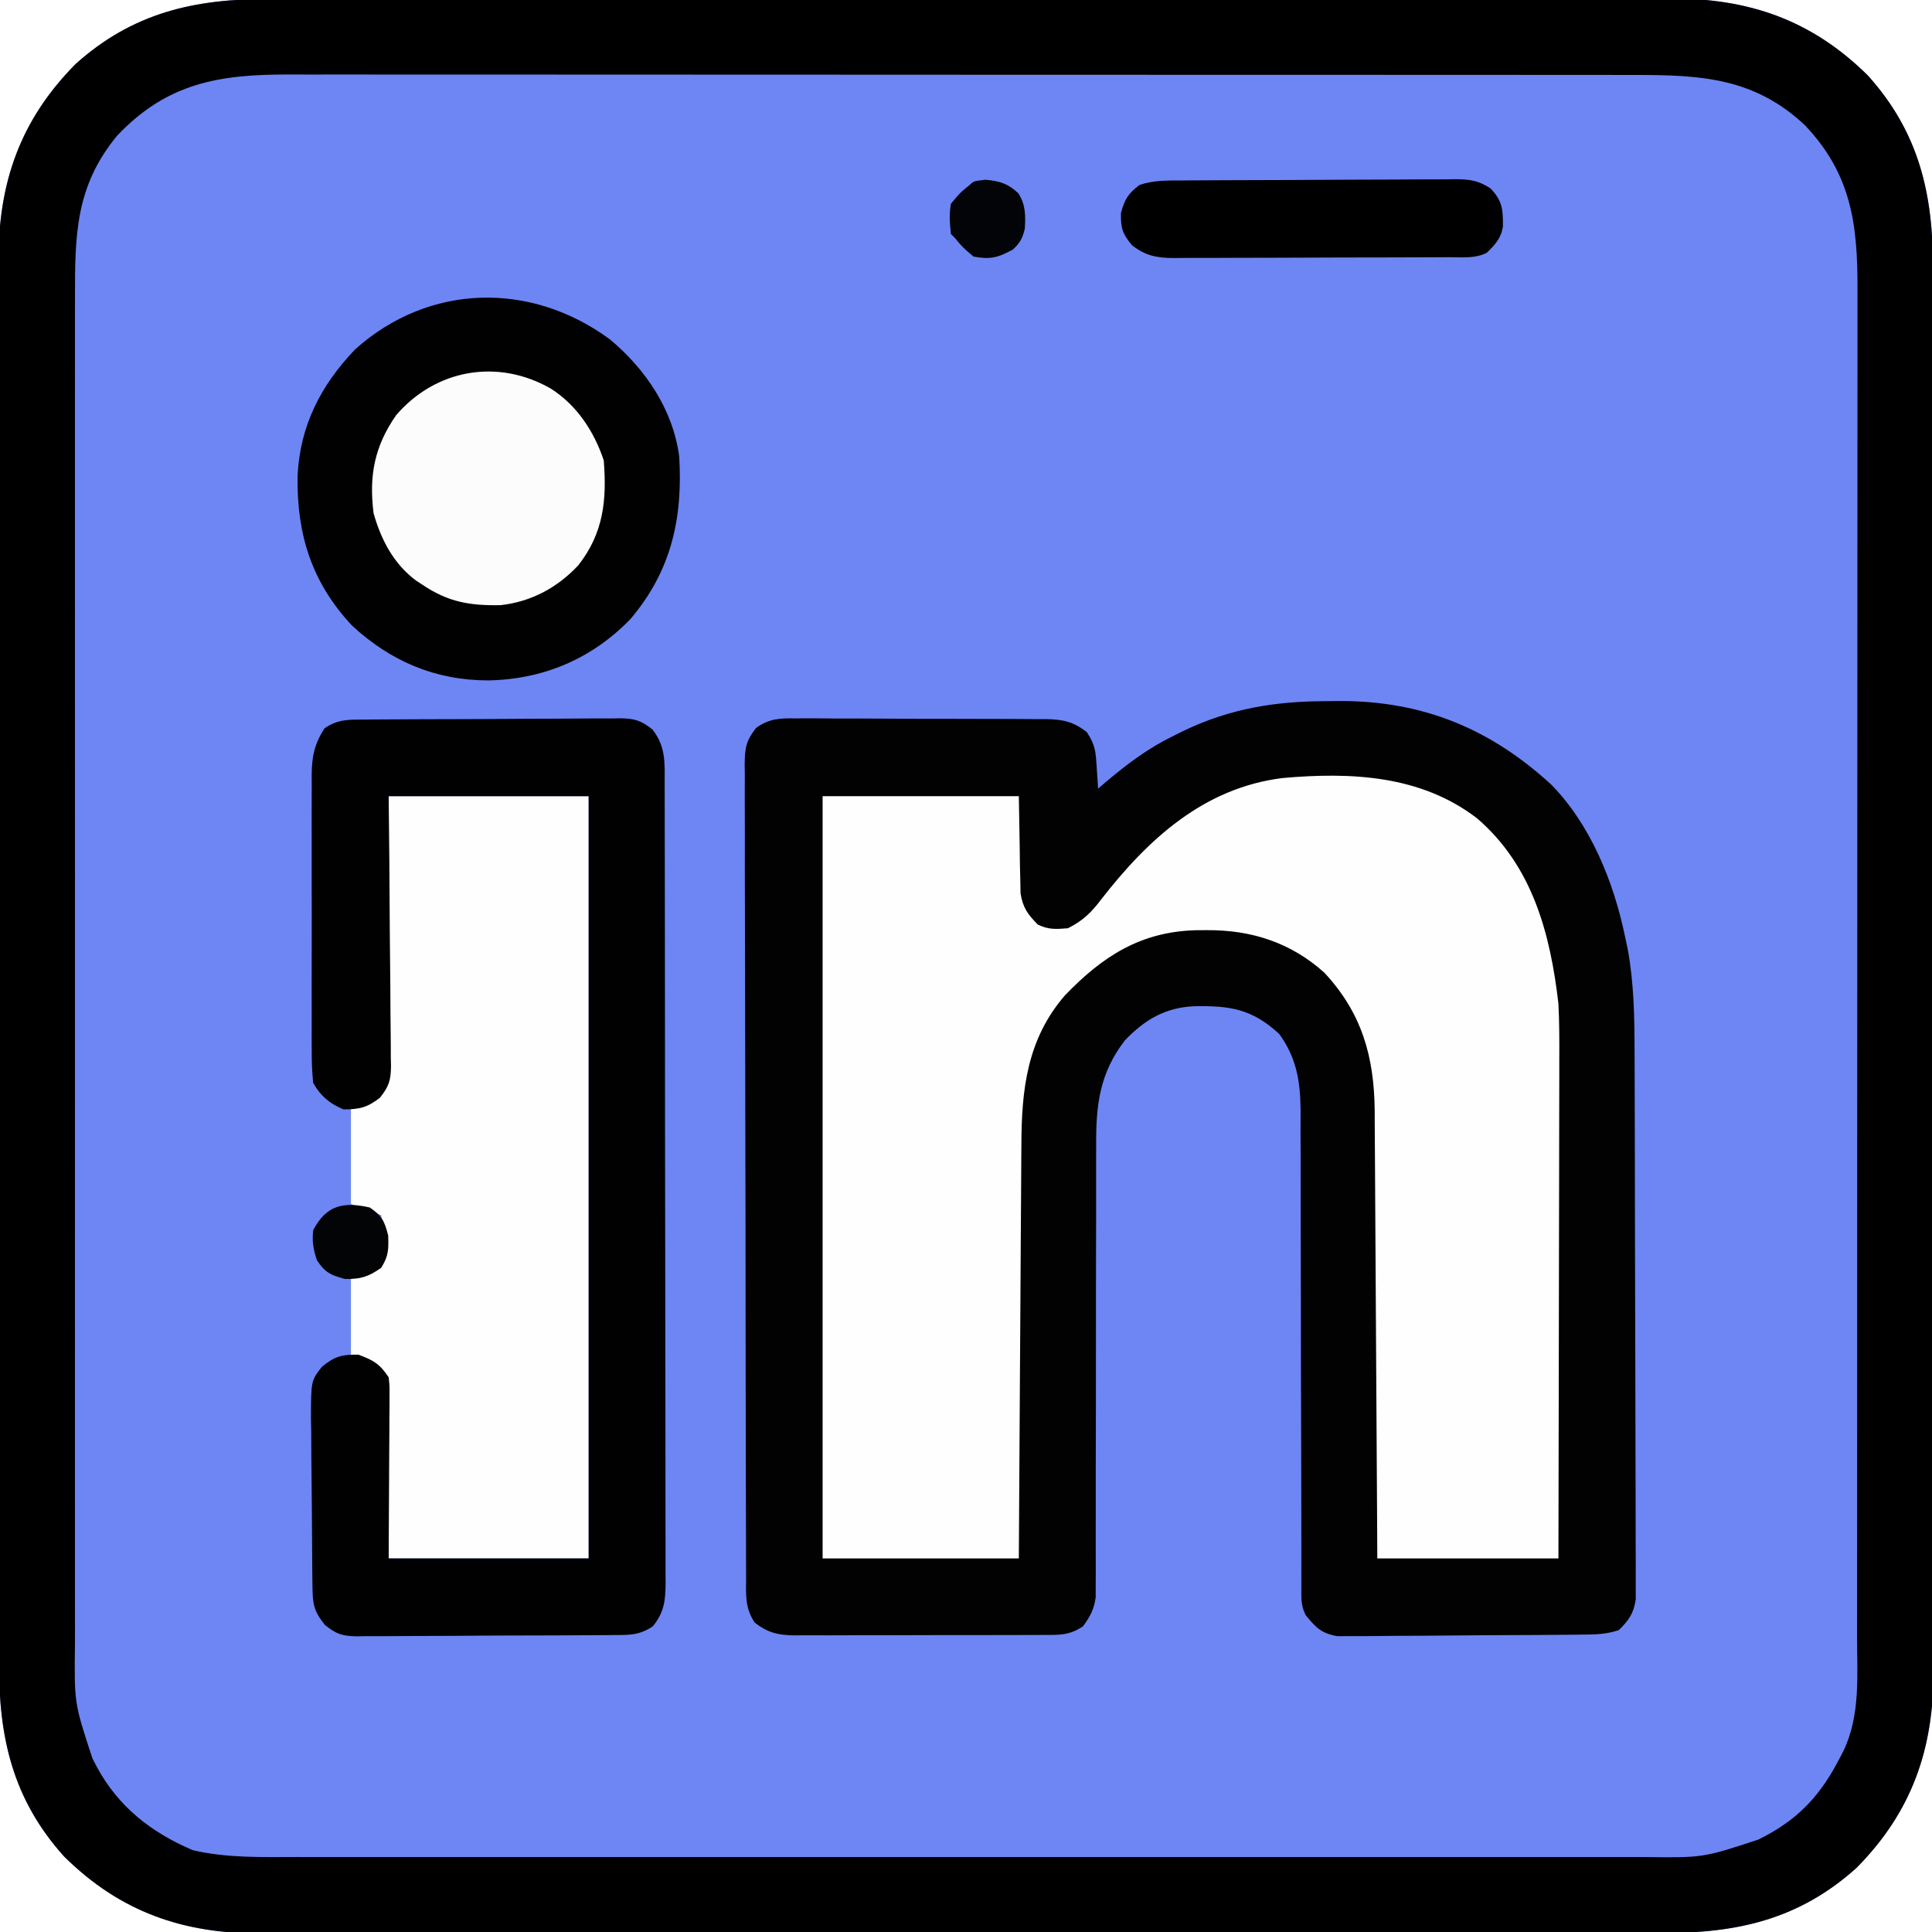
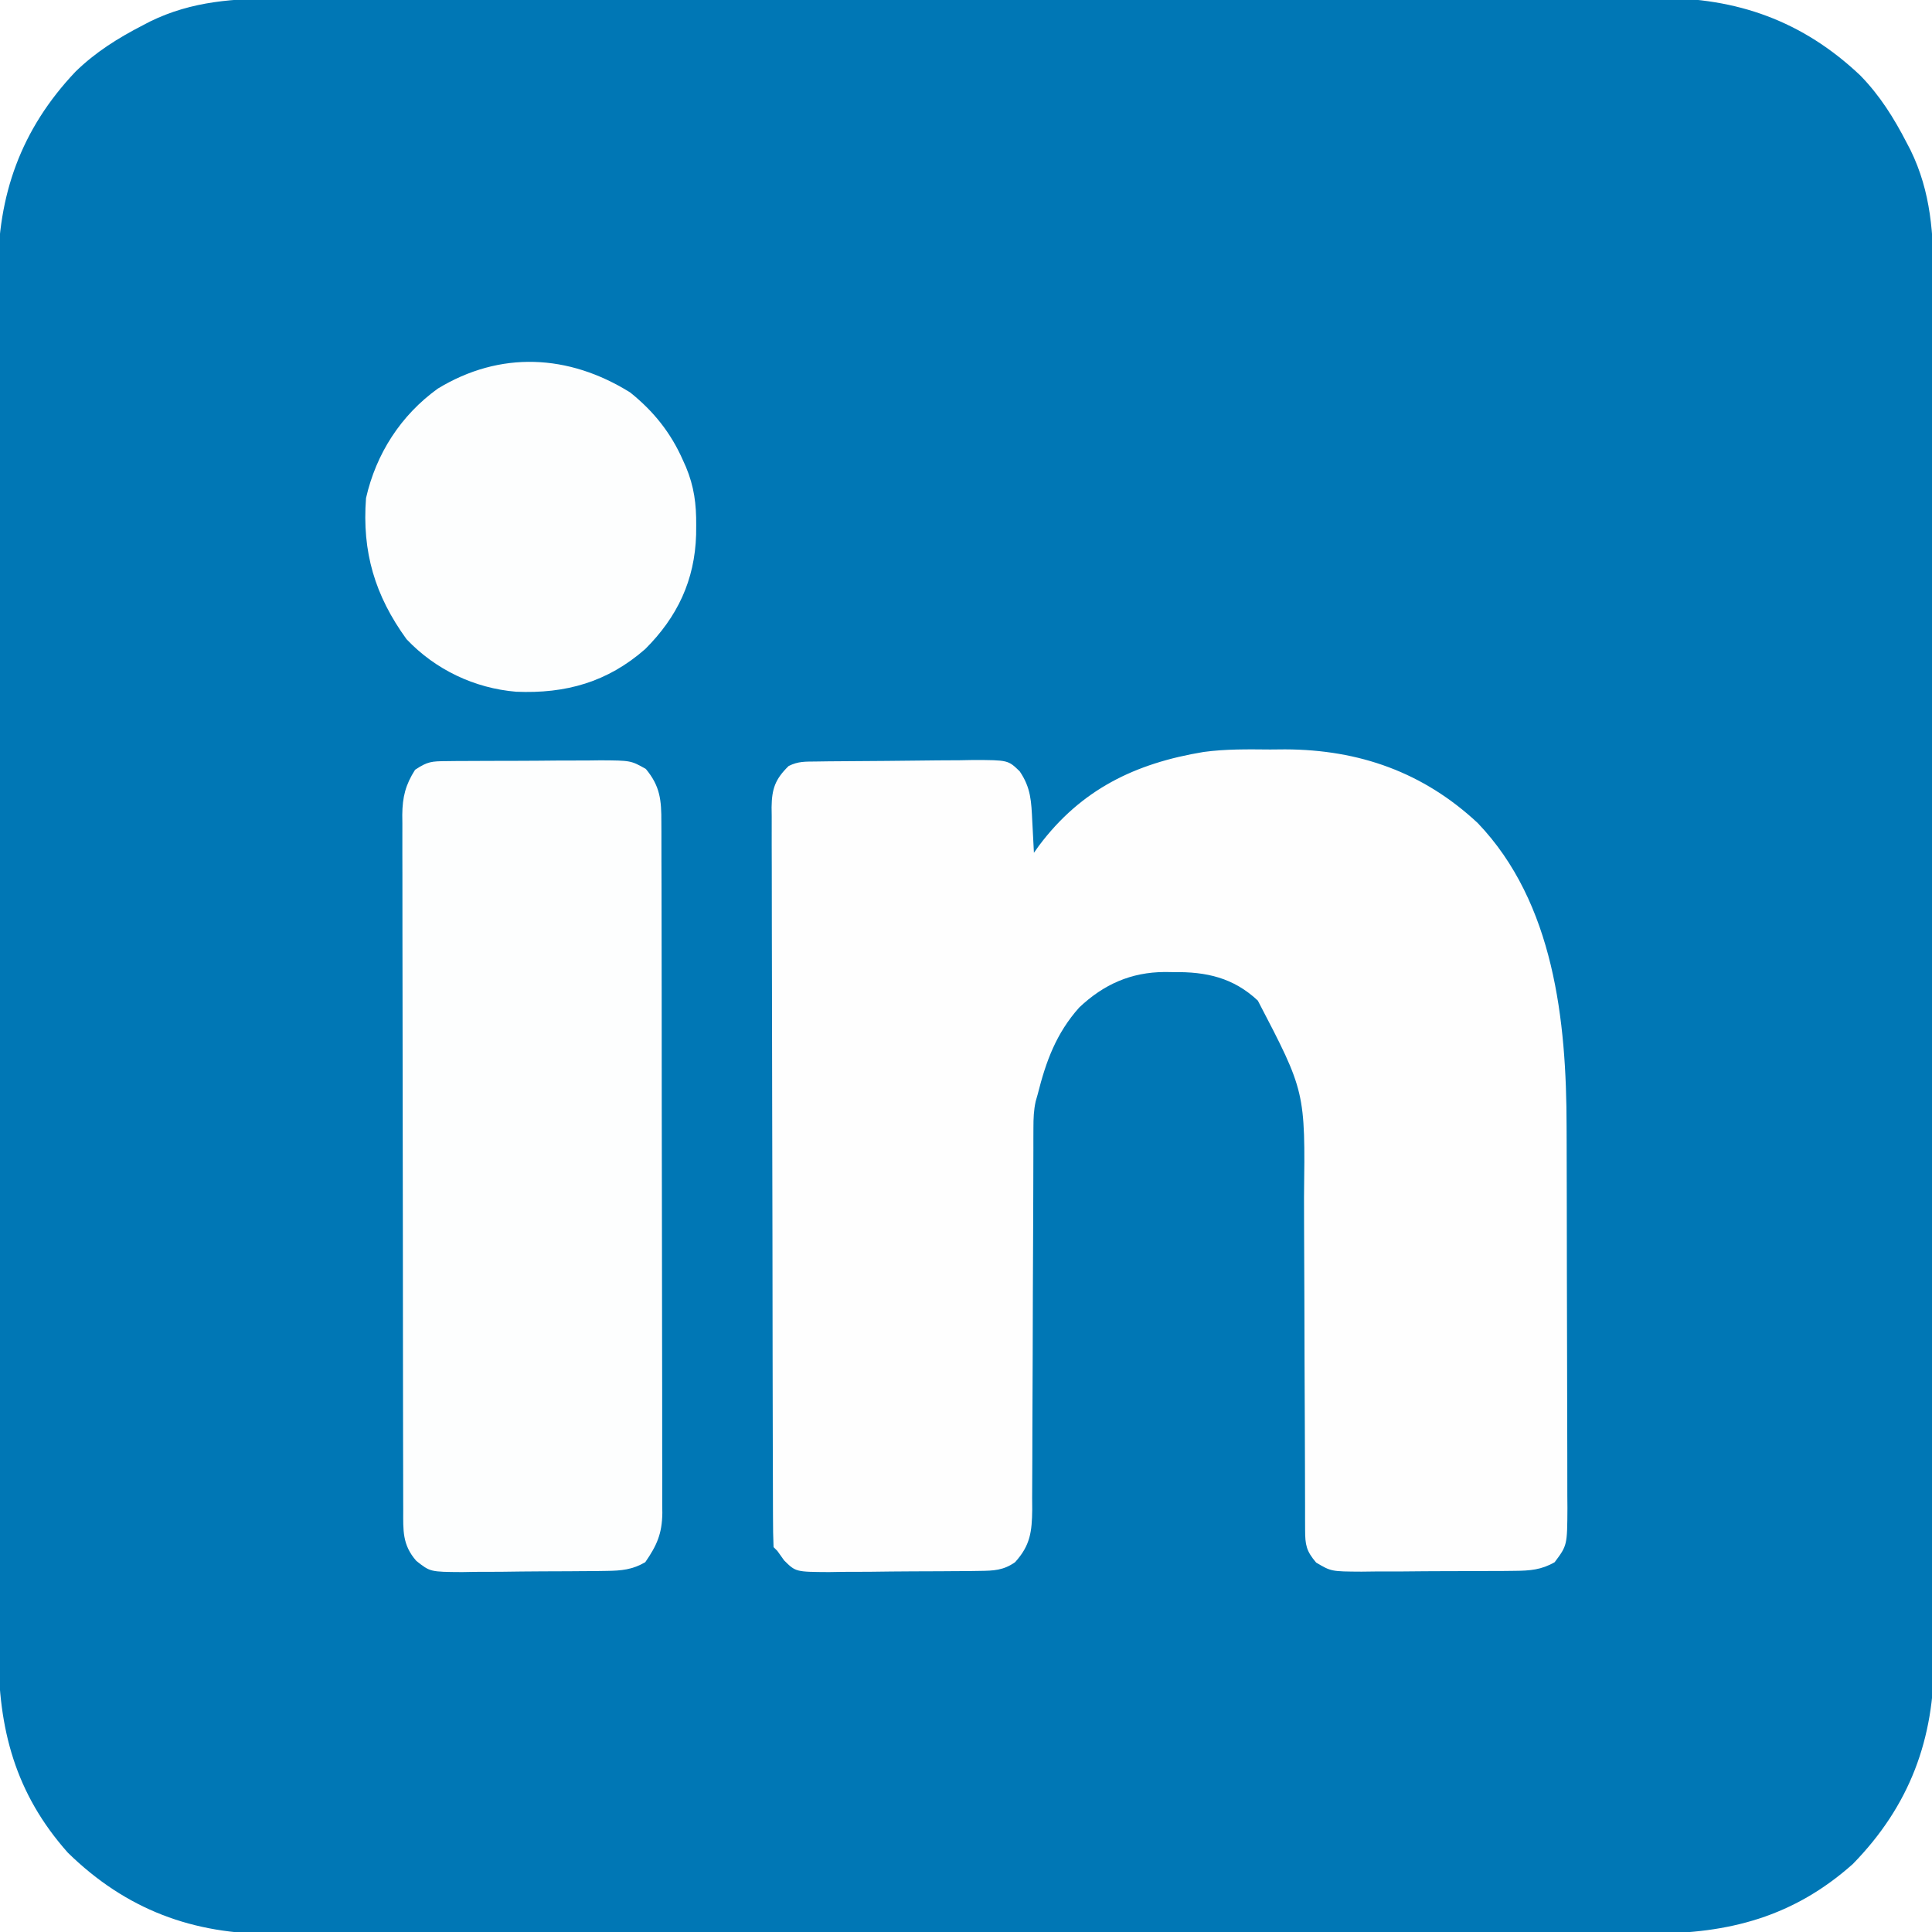
<svg xmlns="http://www.w3.org/2000/svg" version="1.1" width="512" height="512">
-   <path d="M0 0 C1.657 -0.003 3.315 -0.007 4.972 -0.012 C9.512 -0.022 14.052 -0.02 18.592 -0.015 C23.494 -0.013 28.396 -0.022 33.298 -0.029 C42.896 -0.042 52.494 -0.044 62.092 -0.042 C69.895 -0.04 77.698 -0.042 85.501 -0.046 C86.612 -0.046 87.723 -0.047 88.867 -0.048 C91.125 -0.049 93.382 -0.05 95.639 -0.051 C116.802 -0.062 137.965 -0.06 159.128 -0.054 C178.48 -0.049 197.832 -0.06 217.184 -0.079 C237.064 -0.098 256.943 -0.107 276.823 -0.103 C287.98 -0.101 299.137 -0.103 310.295 -0.118 C319.793 -0.13 329.292 -0.131 338.791 -0.119 C343.635 -0.113 348.479 -0.112 353.323 -0.124 C357.762 -0.135 362.202 -0.132 366.641 -0.118 C368.242 -0.115 369.843 -0.117 371.444 -0.125 C392.169 -0.222 408.856 5.548 423.737 20.261 C437.373 35.409 441.049 51.787 440.998 71.524 C441.001 73.181 441.005 74.838 441.009 76.496 C441.02 81.036 441.017 85.576 441.013 90.116 C441.011 95.018 441.02 99.92 441.027 104.822 C441.04 114.42 441.042 124.018 441.039 133.616 C441.038 141.419 441.039 149.222 441.044 157.024 C441.044 158.136 441.045 159.247 441.045 160.391 C441.047 162.648 441.048 164.905 441.049 167.163 C441.06 188.326 441.058 209.489 441.052 230.652 C441.046 250.004 441.058 269.356 441.077 288.708 C441.096 308.587 441.104 328.467 441.101 348.346 C441.099 359.504 441.101 370.661 441.115 381.818 C441.127 391.317 441.129 400.816 441.117 410.315 C441.111 415.159 441.11 420.002 441.122 424.846 C441.132 429.286 441.129 433.725 441.115 438.165 C441.113 439.766 441.115 441.367 441.123 442.967 C441.22 463.693 435.449 480.38 420.737 495.261 C405.589 508.896 389.211 512.572 369.474 512.521 C367.817 512.524 366.159 512.528 364.502 512.533 C359.962 512.543 355.422 512.541 350.882 512.537 C345.98 512.534 341.078 512.543 336.176 512.551 C326.578 512.564 316.98 512.565 307.382 512.563 C299.579 512.561 291.776 512.563 283.973 512.567 C282.862 512.568 281.751 512.568 280.606 512.569 C278.349 512.57 276.092 512.571 273.835 512.573 C252.672 512.584 231.509 512.581 210.346 512.575 C190.994 512.57 171.642 512.581 152.29 512.6 C132.41 512.62 112.531 512.628 92.651 512.624 C81.494 512.622 70.337 512.625 59.179 512.639 C49.681 512.651 40.182 512.652 30.683 512.64 C25.839 512.634 20.995 512.633 16.151 512.645 C11.712 512.656 7.272 512.653 2.833 512.639 C1.232 512.636 -0.369 512.639 -1.97 512.647 C-22.695 512.743 -39.382 506.973 -54.263 492.261 C-67.899 477.112 -71.575 460.735 -71.524 440.998 C-71.527 439.34 -71.531 437.683 -71.535 436.026 C-71.546 431.486 -71.543 426.946 -71.539 422.406 C-71.537 417.504 -71.546 412.602 -71.553 407.7 C-71.566 398.102 -71.568 388.504 -71.565 378.906 C-71.564 371.103 -71.565 363.3 -71.57 355.497 C-71.57 354.386 -71.571 353.275 -71.571 352.13 C-71.573 349.873 -71.574 347.616 -71.575 345.359 C-71.586 324.196 -71.584 303.033 -71.578 281.87 C-71.572 262.518 -71.584 243.166 -71.603 223.814 C-71.622 203.934 -71.63 184.055 -71.627 164.175 C-71.625 153.018 -71.627 141.86 -71.641 130.703 C-71.653 121.204 -71.655 111.706 -71.643 102.207 C-71.637 97.363 -71.636 92.519 -71.648 87.675 C-71.658 83.235 -71.655 78.796 -71.641 74.357 C-71.639 72.756 -71.641 71.155 -71.649 69.554 C-71.746 48.828 -65.975 32.142 -51.263 17.261 C-36.115 3.625 -19.737 -0.051 0 0 Z " fill="#6D86F4" transform="translate(71.26302,-0.2606964)" />
-   <path d="M0 0 C1.681 -0.018 1.681 -0.018 3.396 -0.037 C25.433 -0.075 43.35 7.338 59.469 22.172 C69.868 32.818 75.935 47.882 78.938 62.25 C79.177 63.375 79.417 64.501 79.664 65.66 C81.348 74.821 81.474 83.785 81.49 93.071 C81.496 94.68 81.502 96.289 81.509 97.897 C81.53 103.154 81.541 108.411 81.551 113.668 C81.555 115.482 81.559 117.296 81.563 119.11 C81.582 127.624 81.596 136.139 81.605 144.654 C81.615 154.475 81.641 164.296 81.681 174.118 C81.711 181.719 81.726 189.32 81.73 196.921 C81.732 201.458 81.741 205.994 81.766 210.531 C81.789 214.794 81.794 219.056 81.783 223.318 C81.783 224.882 81.789 226.446 81.803 228.01 C81.82 230.145 81.813 232.279 81.8 234.414 C81.803 235.608 81.805 236.803 81.807 238.033 C81.21 241.843 80.029 243.494 77.312 246.188 C73.768 247.369 70.908 247.344 67.167 247.38 C66.443 247.389 65.719 247.397 64.973 247.405 C62.578 247.43 60.184 247.447 57.789 247.461 C56.561 247.469 56.561 247.469 55.309 247.477 C50.978 247.504 46.648 247.523 42.317 247.538 C38.734 247.551 35.151 247.579 31.568 247.62 C27.24 247.669 22.912 247.694 18.584 247.701 C16.935 247.708 15.287 247.723 13.639 247.747 C11.331 247.778 9.025 247.778 6.717 247.771 C5.405 247.779 4.093 247.787 2.741 247.796 C-1.545 247.035 -2.985 245.519 -5.688 242.188 C-7.008 239.547 -6.812 237.581 -6.812 234.623 C-6.815 233.44 -6.817 232.257 -6.82 231.038 C-6.818 229.733 -6.816 228.428 -6.813 227.084 C-6.815 225.701 -6.817 224.318 -6.819 222.935 C-6.824 219.951 -6.825 216.968 -6.826 213.984 C-6.827 209.259 -6.84 204.535 -6.855 199.811 C-6.858 199.013 -6.86 198.216 -6.863 197.394 C-6.868 195.763 -6.874 194.132 -6.879 192.501 C-6.914 181.501 -6.94 170.501 -6.938 159.501 C-6.936 152.084 -6.953 144.667 -6.989 137.25 C-7.007 133.327 -7.017 129.404 -7.004 125.481 C-6.993 121.784 -7.005 118.088 -7.034 114.391 C-7.044 112.401 -7.029 110.411 -7.013 108.421 C-7.102 100.71 -8.074 94.541 -12.688 88.188 C-19.913 81.536 -25.765 80.658 -35.336 80.852 C-42.999 81.25 -48.301 84.426 -53.562 89.875 C-60.266 98.562 -61.271 106.989 -61.186 117.728 C-61.191 119.048 -61.197 120.368 -61.203 121.728 C-61.214 124.578 -61.214 127.428 -61.204 130.279 C-61.188 134.788 -61.202 139.297 -61.22 143.807 C-61.251 152.559 -61.252 161.31 -61.25 170.062 C-61.249 181.22 -61.259 192.377 -61.299 203.535 C-61.314 208.017 -61.314 212.497 -61.301 216.979 C-61.298 219.093 -61.301 221.207 -61.307 223.321 C-61.315 225.896 -61.311 228.471 -61.295 231.046 C-61.302 232.182 -61.309 233.319 -61.316 234.49 C-61.315 235.476 -61.315 236.461 -61.314 237.476 C-61.76 240.714 -62.763 242.564 -64.688 245.188 C-68.322 247.611 -71 247.477 -75.201 247.462 C-75.964 247.467 -76.727 247.472 -77.513 247.478 C-80.037 247.492 -82.561 247.491 -85.086 247.488 C-86.841 247.492 -88.596 247.497 -90.351 247.501 C-94.031 247.509 -97.711 247.508 -101.392 247.503 C-106.105 247.497 -110.818 247.514 -115.531 247.538 C-119.157 247.552 -122.782 247.553 -126.408 247.55 C-128.145 247.551 -129.883 247.556 -131.62 247.566 C-134.052 247.578 -136.483 247.571 -138.916 247.56 C-139.99 247.571 -139.99 247.571 -141.085 247.583 C-145.459 247.537 -148.219 246.885 -151.688 244.188 C-154.346 240.199 -153.974 236.722 -153.962 232.091 C-153.967 231.148 -153.972 230.206 -153.978 229.235 C-153.993 226.064 -153.993 222.893 -153.994 219.721 C-154.002 217.453 -154.01 215.185 -154.019 212.917 C-154.041 206.745 -154.05 200.574 -154.055 194.402 C-154.059 190.549 -154.065 186.696 -154.072 182.844 C-154.091 172.177 -154.108 161.511 -154.111 150.844 C-154.111 150.162 -154.111 149.479 -154.111 148.776 C-154.112 147.392 -154.112 146.008 -154.112 144.624 C-154.113 143.937 -154.113 143.25 -154.113 142.542 C-154.113 141.854 -154.113 141.166 -154.114 140.458 C-154.117 129.31 -154.144 118.162 -154.182 107.014 C-154.22 95.57 -154.239 84.126 -154.239 72.683 C-154.24 66.256 -154.249 59.831 -154.277 53.405 C-154.303 47.362 -154.306 41.32 -154.29 35.277 C-154.288 33.057 -154.295 30.837 -154.31 28.617 C-154.331 25.59 -154.32 22.565 -154.302 19.538 C-154.315 18.656 -154.329 17.774 -154.342 16.865 C-154.282 12.507 -154.09 10.717 -151.374 7.142 C-147.882 4.601 -145.019 4.496 -140.855 4.572 C-139.696 4.564 -139.696 4.564 -138.513 4.555 C-135.966 4.544 -133.422 4.568 -130.875 4.594 C-129.101 4.595 -127.326 4.595 -125.552 4.594 C-121.836 4.595 -118.121 4.614 -114.405 4.646 C-109.647 4.685 -104.89 4.69 -100.131 4.682 C-96.468 4.679 -92.805 4.691 -89.142 4.708 C-87.388 4.715 -85.633 4.718 -83.879 4.717 C-81.425 4.719 -78.973 4.741 -76.52 4.768 C-75.797 4.765 -75.075 4.762 -74.331 4.759 C-69.951 4.833 -67.161 5.485 -63.688 8.188 C-61.418 11.592 -61.322 13.353 -61.062 17.375 C-60.95 19.005 -60.95 19.005 -60.836 20.668 C-60.787 21.499 -60.738 22.331 -60.688 23.188 C-59.998 22.596 -59.308 22.004 -58.598 21.395 C-52.892 16.597 -47.397 12.44 -40.688 9.188 C-39.824 8.757 -38.96 8.326 -38.07 7.883 C-25.609 1.917 -13.707 0.008 0 0 Z " fill="#020203" transform="translate(351.6875,185.8125)" />
-   <path d="M0 0 C1.657 -0.003 3.315 -0.007 4.972 -0.012 C9.512 -0.022 14.052 -0.02 18.592 -0.015 C23.494 -0.013 28.396 -0.022 33.298 -0.029 C42.896 -0.042 52.494 -0.044 62.092 -0.042 C69.895 -0.04 77.698 -0.042 85.501 -0.046 C86.612 -0.046 87.723 -0.047 88.867 -0.048 C91.125 -0.049 93.382 -0.05 95.639 -0.051 C116.802 -0.062 137.965 -0.06 159.128 -0.054 C178.48 -0.049 197.832 -0.06 217.184 -0.079 C237.064 -0.098 256.943 -0.107 276.823 -0.103 C287.98 -0.101 299.137 -0.103 310.295 -0.118 C319.793 -0.13 329.292 -0.131 338.791 -0.119 C343.635 -0.113 348.479 -0.112 353.323 -0.124 C357.762 -0.135 362.202 -0.132 366.641 -0.118 C368.242 -0.115 369.843 -0.117 371.444 -0.125 C392.169 -0.222 408.856 5.548 423.737 20.261 C437.373 35.409 441.049 51.787 440.998 71.524 C441.001 73.181 441.005 74.838 441.009 76.496 C441.02 81.036 441.017 85.576 441.013 90.116 C441.011 95.018 441.02 99.92 441.027 104.822 C441.04 114.42 441.042 124.018 441.039 133.616 C441.038 141.419 441.039 149.222 441.044 157.024 C441.044 158.136 441.045 159.247 441.045 160.391 C441.047 162.648 441.048 164.905 441.049 167.163 C441.06 188.326 441.058 209.489 441.052 230.652 C441.046 250.004 441.058 269.356 441.077 288.708 C441.096 308.587 441.104 328.467 441.101 348.346 C441.099 359.504 441.101 370.661 441.115 381.818 C441.127 391.317 441.129 400.816 441.117 410.315 C441.111 415.159 441.11 420.002 441.122 424.846 C441.132 429.286 441.129 433.725 441.115 438.165 C441.113 439.766 441.115 441.367 441.123 442.967 C441.22 463.693 435.449 480.38 420.737 495.261 C405.589 508.896 389.211 512.572 369.474 512.521 C367.817 512.524 366.159 512.528 364.502 512.533 C359.962 512.543 355.422 512.541 350.882 512.537 C345.98 512.534 341.078 512.543 336.176 512.551 C326.578 512.564 316.98 512.565 307.382 512.563 C299.579 512.561 291.776 512.563 283.973 512.567 C282.862 512.568 281.751 512.568 280.606 512.569 C278.349 512.57 276.092 512.571 273.835 512.573 C252.672 512.584 231.509 512.581 210.346 512.575 C190.994 512.57 171.642 512.581 152.29 512.6 C132.41 512.62 112.531 512.628 92.651 512.624 C81.494 512.622 70.337 512.625 59.179 512.639 C49.681 512.651 40.182 512.652 30.683 512.64 C25.839 512.634 20.995 512.633 16.151 512.645 C11.712 512.656 7.272 512.653 2.833 512.639 C1.232 512.636 -0.369 512.639 -1.97 512.647 C-22.695 512.743 -39.382 506.973 -54.263 492.261 C-67.899 477.112 -71.575 460.735 -71.524 440.998 C-71.527 439.34 -71.531 437.683 -71.535 436.026 C-71.546 431.486 -71.543 426.946 -71.539 422.406 C-71.537 417.504 -71.546 412.602 -71.553 407.7 C-71.566 398.102 -71.568 388.504 -71.565 378.906 C-71.564 371.103 -71.565 363.3 -71.57 355.497 C-71.57 354.386 -71.571 353.275 -71.571 352.13 C-71.573 349.873 -71.574 347.616 -71.575 345.359 C-71.586 324.196 -71.584 303.033 -71.578 281.87 C-71.572 262.518 -71.584 243.166 -71.603 223.814 C-71.622 203.934 -71.63 184.055 -71.627 164.175 C-71.625 153.018 -71.627 141.86 -71.641 130.703 C-71.653 121.204 -71.655 111.706 -71.643 102.207 C-71.637 97.363 -71.636 92.519 -71.648 87.675 C-71.658 83.235 -71.655 78.796 -71.641 74.357 C-71.639 72.756 -71.641 71.155 -71.649 69.554 C-71.746 48.828 -65.975 32.142 -51.263 17.261 C-36.115 3.625 -19.737 -0.051 0 0 Z M-40.263 36.261 C-51.192 49.532 -51.416 62.353 -51.39 78.936 C-51.391 80.53 -51.393 82.124 -51.395 83.717 C-51.399 88.08 -51.397 92.444 -51.394 96.807 C-51.391 101.519 -51.395 106.23 -51.398 110.942 C-51.402 120.166 -51.401 129.39 -51.398 138.614 C-51.396 146.112 -51.396 153.609 -51.397 161.106 C-51.397 162.174 -51.397 163.241 -51.397 164.341 C-51.398 166.51 -51.398 168.678 -51.398 170.847 C-51.401 191.177 -51.398 211.508 -51.392 231.838 C-51.388 249.278 -51.389 266.719 -51.393 284.159 C-51.399 304.417 -51.401 324.675 -51.398 344.933 C-51.397 347.094 -51.397 349.254 -51.397 351.415 C-51.397 352.478 -51.397 353.541 -51.396 354.636 C-51.396 362.124 -51.397 369.611 -51.399 377.099 C-51.402 386.225 -51.401 395.35 -51.396 404.476 C-51.393 409.132 -51.392 413.787 -51.396 418.442 C-51.399 422.706 -51.397 426.969 -51.392 431.233 C-51.391 432.773 -51.391 434.313 -51.394 435.853 C-51.604 451.558 -51.604 451.558 -46.763 466.261 C-46.408 466.953 -46.052 467.645 -45.686 468.358 C-39.944 479.049 -31.273 485.828 -20.201 490.573 C-11.121 492.698 -1.85 492.402 7.413 492.388 C9.006 492.389 10.6 492.39 12.193 492.392 C16.557 492.397 20.92 492.395 25.283 492.391 C29.995 492.389 34.707 492.393 39.418 492.395 C48.642 492.4 57.867 492.399 67.091 492.396 C74.588 492.394 82.085 492.393 89.583 492.395 C91.184 492.395 91.184 492.395 92.817 492.395 C94.986 492.395 97.155 492.396 99.323 492.396 C119.654 492.399 139.984 492.396 160.314 492.39 C177.755 492.386 195.195 492.386 212.635 492.391 C232.893 492.396 253.151 492.399 273.41 492.395 C275.57 492.395 277.731 492.395 279.891 492.395 C280.954 492.394 282.017 492.394 283.113 492.394 C290.6 492.393 298.087 492.395 305.575 492.397 C314.701 492.4 323.827 492.399 332.953 492.394 C337.608 492.391 342.263 492.39 346.918 492.393 C351.182 492.396 355.445 492.395 359.709 492.389 C361.249 492.388 362.789 492.389 364.33 492.391 C380.035 492.603 380.035 492.603 394.737 487.761 C395.43 487.401 396.124 487.041 396.839 486.671 C406.054 481.684 411.455 475.482 416.237 466.261 C416.576 465.608 416.915 464.956 417.264 464.284 C421.847 454.739 420.882 443.95 420.871 433.605 C420.873 432.014 420.875 430.422 420.878 428.831 C420.884 424.473 420.884 420.116 420.882 415.758 C420.882 411.053 420.888 406.347 420.892 401.642 C420.901 392.428 420.903 383.215 420.904 374.002 C420.905 366.512 420.907 359.022 420.91 351.532 C420.919 330.285 420.923 309.039 420.922 287.793 C420.922 286.648 420.922 285.503 420.922 284.324 C420.922 283.178 420.922 282.032 420.922 280.851 C420.922 262.275 420.931 243.699 420.945 225.122 C420.96 206.038 420.967 186.954 420.966 167.87 C420.965 157.16 420.968 146.45 420.979 135.74 C420.988 126.622 420.99 117.504 420.984 108.386 C420.98 103.736 420.98 99.086 420.989 94.437 C420.997 90.175 420.995 85.913 420.987 81.652 C420.985 80.115 420.987 78.579 420.992 77.043 C421.051 59.74 419.381 46.461 407.128 33.519 C393.775 20.908 379.601 20.107 362.081 20.127 C360.49 20.125 358.899 20.123 357.307 20.12 C352.95 20.114 348.592 20.114 344.235 20.115 C339.529 20.116 334.823 20.11 330.118 20.105 C320.905 20.097 311.692 20.094 302.479 20.094 C294.988 20.093 287.498 20.091 280.008 20.088 C258.762 20.079 237.515 20.075 216.269 20.075 C214.552 20.075 214.552 20.075 212.8 20.075 C211.654 20.075 210.508 20.075 209.327 20.076 C190.751 20.076 172.175 20.066 153.599 20.052 C134.515 20.038 115.431 20.031 96.347 20.032 C85.637 20.032 74.926 20.029 64.216 20.019 C55.098 20.01 45.98 20.007 36.862 20.014 C32.212 20.017 27.563 20.018 22.913 20.009 C18.651 20.001 14.39 20.002 10.128 20.011 C8.592 20.013 7.055 20.011 5.519 20.005 C-13.188 19.942 -26.984 22.224 -40.263 36.261 Z " fill="#000000" transform="translate(71.26302,-0.2606964)" />
-   <path d="M0 0 C14.727 12.633 19.471 30.556 21.625 49.188 C21.879 54.179 21.88 59.161 21.852 64.157 C21.851 65.608 21.852 67.058 21.853 68.508 C21.854 72.402 21.842 76.295 21.828 80.189 C21.815 84.274 21.814 88.36 21.812 92.445 C21.806 100.162 21.789 107.878 21.769 115.595 C21.747 124.388 21.736 133.182 21.726 141.975 C21.705 160.046 21.668 178.117 21.625 196.188 C5.785 196.188 -10.055 196.188 -26.375 196.188 C-26.395 192.362 -26.415 188.537 -26.435 184.596 C-26.502 171.943 -26.58 159.291 -26.663 146.638 C-26.713 138.969 -26.759 131.299 -26.797 123.629 C-26.83 116.941 -26.87 110.253 -26.918 103.565 C-26.943 100.026 -26.965 96.488 -26.978 92.95 C-26.994 88.991 -27.024 85.032 -27.056 81.073 C-27.058 79.912 -27.06 78.751 -27.063 77.555 C-27.209 63.241 -30.437 51.676 -40.398 40.969 C-49.313 32.935 -59.813 29.602 -71.625 29.688 C-72.544 29.693 -73.463 29.699 -74.409 29.705 C-89.069 30.087 -99.128 36.562 -109.125 46.938 C-119.159 58.512 -120.665 71.821 -120.694 86.635 C-120.709 88.423 -120.709 88.423 -120.724 90.246 C-120.75 93.477 -120.767 96.707 -120.78 99.938 C-120.795 103.328 -120.822 106.718 -120.848 110.108 C-120.894 116.511 -120.931 122.913 -120.964 129.316 C-121.003 136.613 -121.052 143.909 -121.102 151.205 C-121.205 166.199 -121.293 181.193 -121.375 196.188 C-138.535 196.188 -155.695 196.188 -173.375 196.188 C-173.375 129.528 -173.375 62.867 -173.375 -5.812 C-156.215 -5.812 -139.055 -5.812 -121.375 -5.812 C-121.125 8.375 -121.125 8.375 -121.077 12.825 C-121.031 14.573 -121.031 14.573 -120.984 16.355 C-120.963 17.544 -120.942 18.733 -120.921 19.958 C-120.276 23.772 -119.053 25.447 -116.375 28.188 C-113.555 29.598 -111.505 29.433 -108.375 29.188 C-104.464 27.238 -102.177 25.031 -99.562 21.562 C-87.167 5.622 -72.439 -7.989 -51.521 -10.622 C-33.442 -12.226 -14.954 -11.429 0 0 Z " fill="#FEFEFE" transform="translate(391.375,216.8125)" />
-   <path d="M0 0 C17.49 0 34.98 0 53 0 C53 66.66 53 133.32 53 202 C35.51 202 18.02 202 0 202 C-0.25 178.25 -0.25 178.25 -0.298 170.767 C-0.327 168.808 -0.358 166.849 -0.391 164.891 C-0.392 163.875 -0.393 162.859 -0.394 161.812 C-0.429 156.299 -0.429 156.299 -2.726 151.444 C-5.341 149.686 -5.341 149.686 -10 148 C-10 141.4 -10 134.8 -10 128 C-4 125 -4 125 -2 125 C-0.961 117.972 -0.961 117.972 -2 111 C-3.423 110.536 -3.423 110.536 -4.875 110.062 C-8 109 -8 109 -10 108 C-10 99.75 -10 91.5 -10 83 C-7.69 82.01 -5.38 81.02 -3 80 C-0.597 76.396 -0.694 73.757 -0.681 69.591 C-0.671 68.84 -0.661 68.088 -0.651 67.314 C-0.62 64.83 -0.603 62.347 -0.586 59.863 C-0.567 58.141 -0.548 56.419 -0.527 54.697 C-0.476 50.165 -0.436 45.632 -0.399 41.1 C-0.352 35.661 -0.29 30.223 -0.231 24.785 C-0.143 16.523 -0.073 8.262 0 0 Z " fill="#FEFEFE" transform="translate(103,211)" />
-   <path d="M0 0 C0.782 -0.008 1.565 -0.017 2.371 -0.025 C4.96 -0.049 7.55 -0.058 10.139 -0.065 C11.939 -0.074 13.739 -0.083 15.538 -0.092 C19.313 -0.109 23.087 -0.116 26.862 -0.119 C31.696 -0.125 36.53 -0.162 41.365 -0.208 C45.083 -0.238 48.801 -0.245 52.519 -0.246 C54.301 -0.25 56.083 -0.263 57.865 -0.283 C60.36 -0.31 62.853 -0.305 65.348 -0.293 C66.082 -0.308 66.817 -0.323 67.574 -0.338 C71.476 -0.282 73.154 0.187 76.238 2.656 C79.842 7.281 79.449 11.637 79.444 17.251 C79.447 18.177 79.45 19.103 79.453 20.057 C79.461 23.173 79.463 26.289 79.464 29.406 C79.469 31.634 79.474 33.863 79.479 36.092 C79.493 42.156 79.499 48.22 79.503 54.284 C79.506 58.07 79.51 61.856 79.515 65.642 C79.527 76.123 79.537 86.604 79.541 97.085 C79.541 98.091 79.541 98.091 79.541 99.118 C79.542 100.126 79.542 100.126 79.542 101.155 C79.543 102.518 79.543 103.88 79.543 105.243 C79.544 105.919 79.544 106.595 79.544 107.291 C79.548 118.245 79.566 129.199 79.589 140.153 C79.613 151.398 79.625 162.643 79.626 173.887 C79.627 180.202 79.633 186.516 79.651 192.83 C79.667 198.768 79.67 204.705 79.661 210.643 C79.66 212.824 79.664 215.005 79.674 217.187 C79.687 220.16 79.681 223.134 79.671 226.108 C79.683 227.407 79.683 227.407 79.695 228.734 C79.657 233.409 79.369 236.531 76.303 240.306 C72.632 242.754 69.854 242.609 65.606 242.613 C64.433 242.625 64.433 242.625 63.235 242.638 C60.646 242.662 58.057 242.671 55.467 242.677 C53.668 242.686 51.868 242.696 50.068 242.705 C46.293 242.721 42.519 242.729 38.745 242.732 C33.91 242.737 29.076 242.775 24.242 242.821 C20.524 242.85 16.806 242.858 13.088 242.859 C11.305 242.863 9.523 242.875 7.741 242.896 C5.246 242.923 2.754 242.918 0.259 242.906 C-0.843 242.928 -0.843 242.928 -1.968 242.951 C-5.914 242.894 -7.541 242.434 -10.632 239.894 C-13.6 236.175 -13.832 234.367 -13.89 229.667 C-13.914 227.894 -13.914 227.894 -13.938 226.086 C-13.983 220.674 -14.024 215.262 -14.047 209.85 C-14.06 206.995 -14.088 204.139 -14.129 201.284 C-14.188 197.172 -14.206 193.06 -14.22 188.947 C-14.243 187.672 -14.266 186.397 -14.289 185.083 C-14.265 175.204 -14.265 175.204 -11.379 171.52 C-7.999 168.731 -6.065 168.23 -1.697 168.306 C2.318 169.822 3.907 170.712 6.303 174.306 C6.544 176.489 6.544 176.489 6.53 179.053 C6.53 180.027 6.53 181.002 6.53 182.005 C6.514 183.537 6.514 183.537 6.499 185.099 C6.497 186.04 6.495 186.981 6.492 187.95 C6.482 191.464 6.454 194.979 6.428 198.494 C6.387 206.352 6.346 214.21 6.303 222.306 C23.793 222.306 41.283 222.306 59.303 222.306 C59.303 155.646 59.303 88.986 59.303 20.306 C41.813 20.306 24.323 20.306 6.303 20.306 C6.361 25.807 6.419 31.307 6.479 36.974 C6.505 40.461 6.529 43.947 6.547 47.433 C6.577 52.966 6.613 58.499 6.68 64.031 C6.735 68.492 6.765 72.953 6.778 77.414 C6.787 79.115 6.805 80.817 6.832 82.518 C6.868 84.902 6.873 87.285 6.871 89.67 C6.889 90.372 6.907 91.074 6.925 91.798 C6.885 95.607 6.386 97.202 3.986 100.221 C0.628 102.831 -1.461 103.306 -5.697 103.306 C-9.423 101.697 -11.686 99.815 -13.697 96.306 C-13.987 93.421 -14.107 90.754 -14.085 87.869 C-14.09 87.02 -14.095 86.171 -14.101 85.296 C-14.114 82.489 -14.105 79.683 -14.095 76.877 C-14.097 74.924 -14.1 72.971 -14.104 71.018 C-14.108 66.924 -14.102 62.83 -14.088 58.737 C-14.071 53.495 -14.081 48.255 -14.099 43.013 C-14.109 38.979 -14.106 34.946 -14.098 30.912 C-14.096 28.98 -14.099 27.048 -14.106 25.116 C-14.113 22.411 -14.102 19.707 -14.085 17.002 C-14.091 16.207 -14.097 15.412 -14.103 14.593 C-14.049 9.786 -13.373 6.46 -10.697 2.306 C-7.026 -0.141 -4.247 0.004 0 0 Z " fill="#010102" transform="translate(96.69678,190.6936)" />
-   <path d="M0 0 C9.462 7.873 16.756 18.691 18.371 31.066 C19.351 47.355 16.303 61.293 5.496 74.066 C-4.718 84.653 -17.599 90.104 -32.191 90.379 C-46.177 90.393 -58.104 85.338 -68.379 75.816 C-79.049 64.377 -82.965 51.733 -82.773 36.367 C-82.188 23.003 -76.699 12.25 -67.484 2.617 C-47.922 -14.858 -20.989 -15.438 0 0 Z " fill="#010102" transform="translate(161.6289,89.93359)" />
-   <path d="M0 0 C6.867 4.386 11.441 11.322 14 19 C14.84 29.593 13.932 38.305 7.25 46.812 C1.722 52.732 -5.221 56.462 -13.297 57.371 C-21.482 57.528 -27.161 56.576 -34 52 C-34.584 51.616 -35.168 51.232 -35.77 50.836 C-41.706 46.417 -45.032 39.983 -47 33 C-48.253 23.048 -46.757 15.262 -41 7 C-30.514 -5.156 -14.064 -8.08 0 0 Z " fill="#FCFCFC" transform="translate(146,103)" />
-   <path d="M0 0 C0.841 -0.007 1.682 -0.013 2.548 -0.02 C5.333 -0.04 8.117 -0.051 10.901 -0.061 C11.852 -0.065 12.803 -0.069 13.782 -0.074 C18.813 -0.094 23.844 -0.109 28.875 -0.118 C34.072 -0.129 39.269 -0.164 44.467 -0.203 C48.463 -0.229 52.459 -0.238 56.455 -0.241 C58.371 -0.246 60.287 -0.258 62.203 -0.276 C64.885 -0.301 67.565 -0.3 70.246 -0.293 C71.037 -0.306 71.828 -0.319 72.643 -0.332 C76.393 -0.296 78.533 0.036 81.722 2.081 C84.859 5.319 85.086 7.632 85.045 12.138 C84.59 15.308 82.999 16.996 80.752 19.177 C77.566 20.77 74.118 20.333 70.618 20.338 C69.357 20.346 69.357 20.346 68.07 20.353 C65.281 20.368 62.491 20.375 59.702 20.38 C57.766 20.386 55.83 20.392 53.894 20.397 C49.832 20.408 45.769 20.414 41.706 20.417 C36.5 20.423 31.295 20.447 26.09 20.475 C22.089 20.494 18.089 20.499 14.089 20.501 C12.17 20.504 10.251 20.512 8.332 20.525 C5.646 20.542 2.961 20.54 0.275 20.533 C-0.518 20.543 -1.31 20.552 -2.127 20.561 C-6.69 20.527 -9.616 19.996 -13.248 17.177 C-15.814 14.098 -16.256 12.659 -16.185 8.615 C-15.168 4.886 -14.282 3.497 -11.248 1.177 C-7.473 -0.081 -3.933 0.013 0 0 Z " fill="#000001" transform="translate(313.2476,47.823)" />
-   <path d="M0 0 C3.767 0.371 5.913 0.989 8.699 3.617 C10.618 6.647 10.62 9.482 10.395 12.992 C9.765 15.571 9.165 16.693 7.25 18.5 C3.258 20.678 1.284 21.188 -3.188 20.375 C-6.062 17.938 -6.062 17.938 -8.188 15.375 C-8.518 15.045 -8.848 14.715 -9.188 14.375 C-9.481 11.443 -9.688 9.23 -9.188 6.375 C-6.75 3.438 -6.75 3.438 -4.188 1.375 C-3.188 0.375 -3.188 0.375 0 0 Z " fill="#030407" transform="translate(261.1875,47.625)" />
-   <path d="M0 0 C3.259 2.23 3.895 3.589 4.875 7.438 C5.004 11.115 4.972 12.914 3 16 C-0.435 18.397 -2.423 19.01 -6.625 18.938 C-10.429 17.881 -11.816 17.276 -14 14 C-14.954 11.256 -15.339 8.894 -15 6 C-11.501 -0.642 -6.986 -1.593 0 0 Z " fill="#030405" transform="translate(98,320)" />
+   <path d="M0 0 C1.633 -0.004 3.266 -0.01 4.899 -0.016 C9.358 -0.031 13.817 -0.027 18.276 -0.019 C23.096 -0.014 27.916 -0.027 32.737 -0.037 C42.169 -0.054 51.601 -0.055 61.033 -0.05 C68.703 -0.046 76.373 -0.047 84.043 -0.053 C85.682 -0.054 85.682 -0.054 87.355 -0.055 C89.576 -0.057 91.797 -0.058 94.018 -0.06 C114.829 -0.073 135.64 -0.068 156.451 -0.056 C175.471 -0.046 194.491 -0.059 213.511 -0.083 C233.062 -0.108 252.613 -0.117 272.164 -0.111 C283.132 -0.107 294.1 -0.109 305.067 -0.127 C314.405 -0.142 323.742 -0.142 333.079 -0.125 C337.838 -0.116 342.598 -0.114 347.357 -0.13 C351.723 -0.143 356.088 -0.139 360.453 -0.119 C362.024 -0.116 363.594 -0.118 365.165 -0.129 C385.882 -0.257 403.338 5.916 418.624 20.388 C423.834 25.729 427.539 31.672 430.937 38.263 C431.425 39.198 431.425 39.198 431.924 40.152 C437.375 51.276 438.063 62.586 438.012 74.763 C438.016 76.397 438.022 78.03 438.028 79.663 C438.043 84.122 438.038 88.581 438.031 93.04 C438.026 97.86 438.039 102.68 438.049 107.5 C438.066 116.932 438.067 126.365 438.062 135.797 C438.058 143.467 438.059 151.136 438.065 158.806 C438.065 159.899 438.066 160.992 438.067 162.119 C438.068 164.339 438.07 166.56 438.071 168.781 C438.085 189.592 438.08 210.404 438.068 231.215 C438.058 250.235 438.071 269.255 438.095 288.275 C438.12 307.826 438.129 327.377 438.123 346.927 C438.119 357.895 438.121 368.863 438.139 379.831 C438.154 389.168 438.154 398.505 438.137 407.843 C438.128 412.602 438.126 417.361 438.141 422.12 C438.155 426.486 438.15 430.851 438.131 435.217 C438.127 436.787 438.13 438.358 438.141 439.928 C438.273 461.19 431.727 478.939 416.624 494.388 C400.949 508.345 383.764 512.861 363.248 512.775 C361.615 512.78 359.982 512.785 358.349 512.792 C353.89 512.806 349.431 512.802 344.972 512.795 C340.152 512.79 335.332 512.802 330.512 512.813 C321.08 512.83 311.647 512.831 302.215 512.825 C294.545 512.821 286.875 512.823 279.206 512.828 C277.566 512.829 277.566 512.829 275.893 512.83 C273.672 512.832 271.452 512.833 269.231 512.835 C248.42 512.849 227.608 512.843 206.797 512.832 C187.777 512.822 168.757 512.835 149.737 512.859 C130.186 512.883 110.635 512.893 91.085 512.886 C80.117 512.883 69.149 512.885 58.181 512.902 C48.844 512.917 39.507 512.918 30.169 512.9 C25.41 512.892 20.651 512.89 15.891 512.905 C11.526 512.919 7.161 512.914 2.795 512.895 C1.225 512.891 -0.346 512.894 -1.917 512.904 C-23.178 513.036 -40.927 506.491 -56.376 491.388 C-70.333 475.713 -74.85 458.528 -74.763 438.012 C-74.768 436.379 -74.773 434.746 -74.78 433.113 C-74.794 428.654 -74.79 424.195 -74.783 419.736 C-74.778 414.916 -74.79 410.095 -74.801 405.275 C-74.818 395.843 -74.819 386.411 -74.813 376.978 C-74.809 369.309 -74.811 361.639 -74.816 353.969 C-74.817 352.876 -74.818 351.783 -74.818 350.657 C-74.82 348.436 -74.822 346.215 -74.823 343.994 C-74.837 323.183 -74.831 302.372 -74.82 281.561 C-74.81 262.541 -74.823 243.521 -74.847 224.5 C-74.871 204.95 -74.881 185.399 -74.874 165.848 C-74.871 154.88 -74.873 143.912 -74.89 132.944 C-74.905 123.607 -74.906 114.27 -74.888 104.933 C-74.88 100.173 -74.878 95.414 -74.893 90.655 C-74.907 86.289 -74.902 81.924 -74.883 77.559 C-74.879 75.988 -74.882 74.417 -74.892 72.847 C-75.021 52.13 -68.848 34.674 -54.376 19.388 C-49.035 14.178 -43.092 10.473 -36.501 7.075 C-35.877 6.749 -35.254 6.424 -34.612 6.088 C-23.487 0.637 -12.177 -0.051 0 0 Z " fill="#0077B5" transform="translate(74.37581,-0.3876801)" />
+   <path d="M0 0 C1.953 -0.017 1.953 -0.017 3.945 -0.035 C23.583 0.024 40.587 6.048 55 19.5 C75.224 40.651 78.507 71.93 78.536 99.841 C78.541 101.023 78.546 102.205 78.551 103.423 C78.566 107.29 78.573 111.157 78.578 115.023 C78.581 116.364 78.584 117.705 78.587 119.046 C78.6 125.337 78.61 131.628 78.614 137.919 C78.618 145.154 78.636 152.389 78.665 159.625 C78.687 165.242 78.697 170.859 78.698 176.476 C78.699 179.822 78.706 183.168 78.723 186.514 C78.74 190.237 78.738 193.961 78.731 197.685 C78.741 198.785 78.75 199.886 78.759 201.02 C78.705 210.921 78.705 210.921 75.375 215.375 C71.896 217.391 68.81 217.634 64.838 217.666 C63.753 217.678 62.669 217.691 61.551 217.704 C59.809 217.708 59.809 217.708 58.031 217.711 C56.228 217.721 56.228 217.721 54.389 217.731 C51.851 217.741 49.312 217.746 46.774 217.746 C42.889 217.75 39.006 217.786 35.121 217.824 C32.654 217.83 30.186 217.834 27.719 217.836 C26.557 217.85 25.396 217.865 24.199 217.879 C16.148 217.834 16.148 217.834 12.166 215.471 C9.556 212.417 9.25 210.777 9.244 206.845 C9.238 205.414 9.238 205.414 9.232 203.953 C9.232 202.377 9.232 202.377 9.233 200.769 C9.23 199.665 9.226 198.56 9.223 197.423 C9.215 195.015 9.21 192.608 9.206 190.2 C9.199 186.377 9.184 182.554 9.165 178.731 C9.113 167.857 9.064 156.982 9.049 146.108 C9.04 139.46 9.009 132.812 8.968 126.163 C8.956 123.64 8.95 121.117 8.953 118.594 C9.293 90.67 9.293 90.67 -3.285 66.547 C-9.75 60.48 -16.952 58.867 -25.625 59 C-26.38 58.988 -27.136 58.977 -27.914 58.965 C-36.889 59.011 -44.12 62.222 -50.625 68.375 C-56.727 75.235 -59.405 82.567 -61.625 91.375 C-61.802 91.996 -61.98 92.617 -62.162 93.257 C-62.677 95.612 -62.753 97.733 -62.756 100.144 C-62.76 101.1 -62.764 102.056 -62.768 103.041 C-62.768 104.083 -62.767 105.125 -62.767 106.199 C-62.772 107.853 -62.772 107.853 -62.777 109.541 C-62.785 111.936 -62.79 114.331 -62.794 116.727 C-62.801 120.518 -62.816 124.309 -62.835 128.1 C-62.887 138.878 -62.936 149.657 -62.951 160.436 C-62.96 167.028 -62.99 173.62 -63.032 180.213 C-63.045 182.725 -63.05 185.238 -63.047 187.751 C-63.045 191.265 -63.067 194.778 -63.095 198.292 C-63.085 199.85 -63.085 199.85 -63.075 201.438 C-63.15 207.215 -63.558 210.913 -67.625 215.375 C-70.666 217.526 -73.284 217.64 -76.957 217.681 C-78.021 217.697 -79.086 217.713 -80.183 217.73 C-81.328 217.735 -82.473 217.741 -83.652 217.746 C-84.833 217.755 -86.014 217.764 -87.231 217.773 C-89.729 217.788 -92.226 217.797 -94.723 217.801 C-98.545 217.812 -102.365 217.862 -106.186 217.912 C-108.612 217.922 -111.038 217.929 -113.465 217.934 C-114.608 217.953 -115.751 217.973 -116.928 217.993 C-125.753 217.943 -125.753 217.943 -128.823 214.903 C-129.715 213.651 -129.715 213.651 -130.625 212.375 C-130.955 212.045 -131.285 211.715 -131.625 211.375 C-131.732 208.781 -131.773 206.214 -131.772 203.62 C-131.776 202.797 -131.78 201.975 -131.783 201.128 C-131.794 198.351 -131.798 195.575 -131.802 192.798 C-131.808 190.816 -131.815 188.834 -131.822 186.851 C-131.839 181.45 -131.85 176.05 -131.858 170.649 C-131.863 167.277 -131.869 163.906 -131.876 160.534 C-131.895 149.994 -131.909 139.453 -131.917 128.913 C-131.927 116.73 -131.953 104.548 -131.994 92.366 C-132.024 82.961 -132.039 73.555 -132.042 64.149 C-132.044 58.527 -132.053 52.905 -132.078 47.283 C-132.102 41.993 -132.106 36.705 -132.096 31.415 C-132.095 29.473 -132.102 27.53 -132.115 25.587 C-132.133 22.937 -132.126 20.288 -132.113 17.638 C-132.124 16.868 -132.135 16.097 -132.146 15.303 C-132.087 10.376 -131.156 7.824 -127.625 4.375 C-125.065 3.095 -123.203 3.22 -120.337 3.182 C-119.232 3.166 -118.127 3.15 -116.989 3.133 C-111.933 3.089 -106.878 3.048 -101.823 3.025 C-99.154 3.012 -96.487 2.981 -93.818 2.943 C-89.976 2.888 -86.135 2.866 -82.293 2.852 C-81.1 2.829 -79.907 2.806 -78.678 2.783 C-69.464 2.806 -69.464 2.806 -66.396 5.783 C-63.402 10.166 -63.319 13.81 -63.062 19 C-63.019 19.802 -62.976 20.604 -62.932 21.43 C-62.825 23.411 -62.725 25.393 -62.625 27.375 C-62.187 26.758 -61.748 26.14 -61.297 25.504 C-50.107 10.562 -35.759 3.648 -17.67 0.655 C-11.806 -0.147 -5.905 -0.053 0 0 Z " fill="#FEFEFE" transform="translate(336.625,198.625)" />
+   <path d="M0 0 C1.627 -0.019 1.627 -0.019 3.287 -0.039 C5.045 -0.042 5.045 -0.042 6.838 -0.045 C8.043 -0.052 9.248 -0.059 10.489 -0.066 C13.039 -0.076 15.59 -0.08 18.14 -0.08 C22.043 -0.084 25.944 -0.121 29.846 -0.159 C32.323 -0.165 34.799 -0.169 37.276 -0.17 C39.028 -0.192 39.028 -0.192 40.815 -0.214 C48.877 -0.168 48.877 -0.168 52.841 2.069 C56.647 6.642 56.982 10.358 56.957 16.203 C56.962 17.006 56.966 17.809 56.971 18.636 C56.984 21.33 56.982 24.024 56.98 26.718 C56.986 28.648 56.993 30.578 57.001 32.508 C57.019 37.754 57.023 43 57.024 48.246 C57.026 52.624 57.034 57.003 57.041 61.382 C57.057 71.713 57.062 82.044 57.061 92.375 C57.059 103.033 57.08 113.69 57.112 124.348 C57.138 133.497 57.149 142.646 57.148 151.795 C57.147 157.26 57.153 162.724 57.174 168.189 C57.193 173.33 57.194 178.47 57.179 183.611 C57.177 185.496 57.182 187.382 57.194 189.267 C57.209 191.844 57.2 194.42 57.184 196.997 C57.195 197.74 57.205 198.484 57.216 199.25 C57.143 204.77 55.753 207.855 52.69 212.291 C49.302 214.275 46.327 214.551 42.444 214.597 C40.912 214.621 40.912 214.621 39.349 214.645 C38.256 214.651 37.164 214.656 36.038 214.662 C34.905 214.671 33.772 214.68 32.605 214.689 C30.212 214.703 27.819 214.712 25.426 214.716 C21.769 214.728 18.114 214.777 14.458 214.828 C12.13 214.837 9.803 214.844 7.475 214.849 C6.384 214.869 5.294 214.888 4.17 214.908 C-4.298 214.858 -4.298 214.858 -7.984 211.943 C-11.727 207.675 -11.457 203.854 -11.451 198.453 C-11.453 197.646 -11.456 196.84 -11.46 196.008 C-11.468 193.295 -11.47 190.582 -11.471 187.869 C-11.476 185.928 -11.481 183.987 -11.486 182.045 C-11.499 176.764 -11.506 171.483 -11.51 166.202 C-11.513 162.904 -11.517 159.606 -11.522 156.307 C-11.535 145.992 -11.545 135.676 -11.549 125.361 C-11.553 113.446 -11.571 101.532 -11.6 89.617 C-11.622 80.412 -11.632 71.207 -11.633 62.002 C-11.634 56.502 -11.64 51.002 -11.658 45.502 C-11.674 40.329 -11.676 35.155 -11.668 29.982 C-11.667 28.083 -11.671 26.184 -11.681 24.286 C-11.694 21.693 -11.688 19.101 -11.678 16.509 C-11.686 15.758 -11.694 15.007 -11.702 14.233 C-11.658 9.52 -10.848 6.272 -8.31 2.291 C-4.979 0.07 -3.887 0.031 0 0 Z " fill="#FDFEFE" transform="translate(118.3101,201.7095)" />
+   <path d="M0 0 C6.221 4.991 10.79 10.702 14 18 C14.386 18.859 14.386 18.859 14.78 19.735 C16.952 24.94 17.546 29.572 17.5 35.188 C17.494 36.018 17.487 36.848 17.48 37.703 C17.126 49.756 12.523 59.492 4 68 C-6.017 76.783 -17.089 79.874 -30.234 79.316 C-41.238 78.392 -51.617 73.477 -59.266 65.391 C-67.656 53.825 -71.088 42.255 -70 28 C-67.319 16.205 -60.777 6.069 -51 -1 C-34.471 -11.071 -16.315 -10.167 0 0 Z " fill="#FDFEFE" transform="translate(167,104)" />
</svg>
